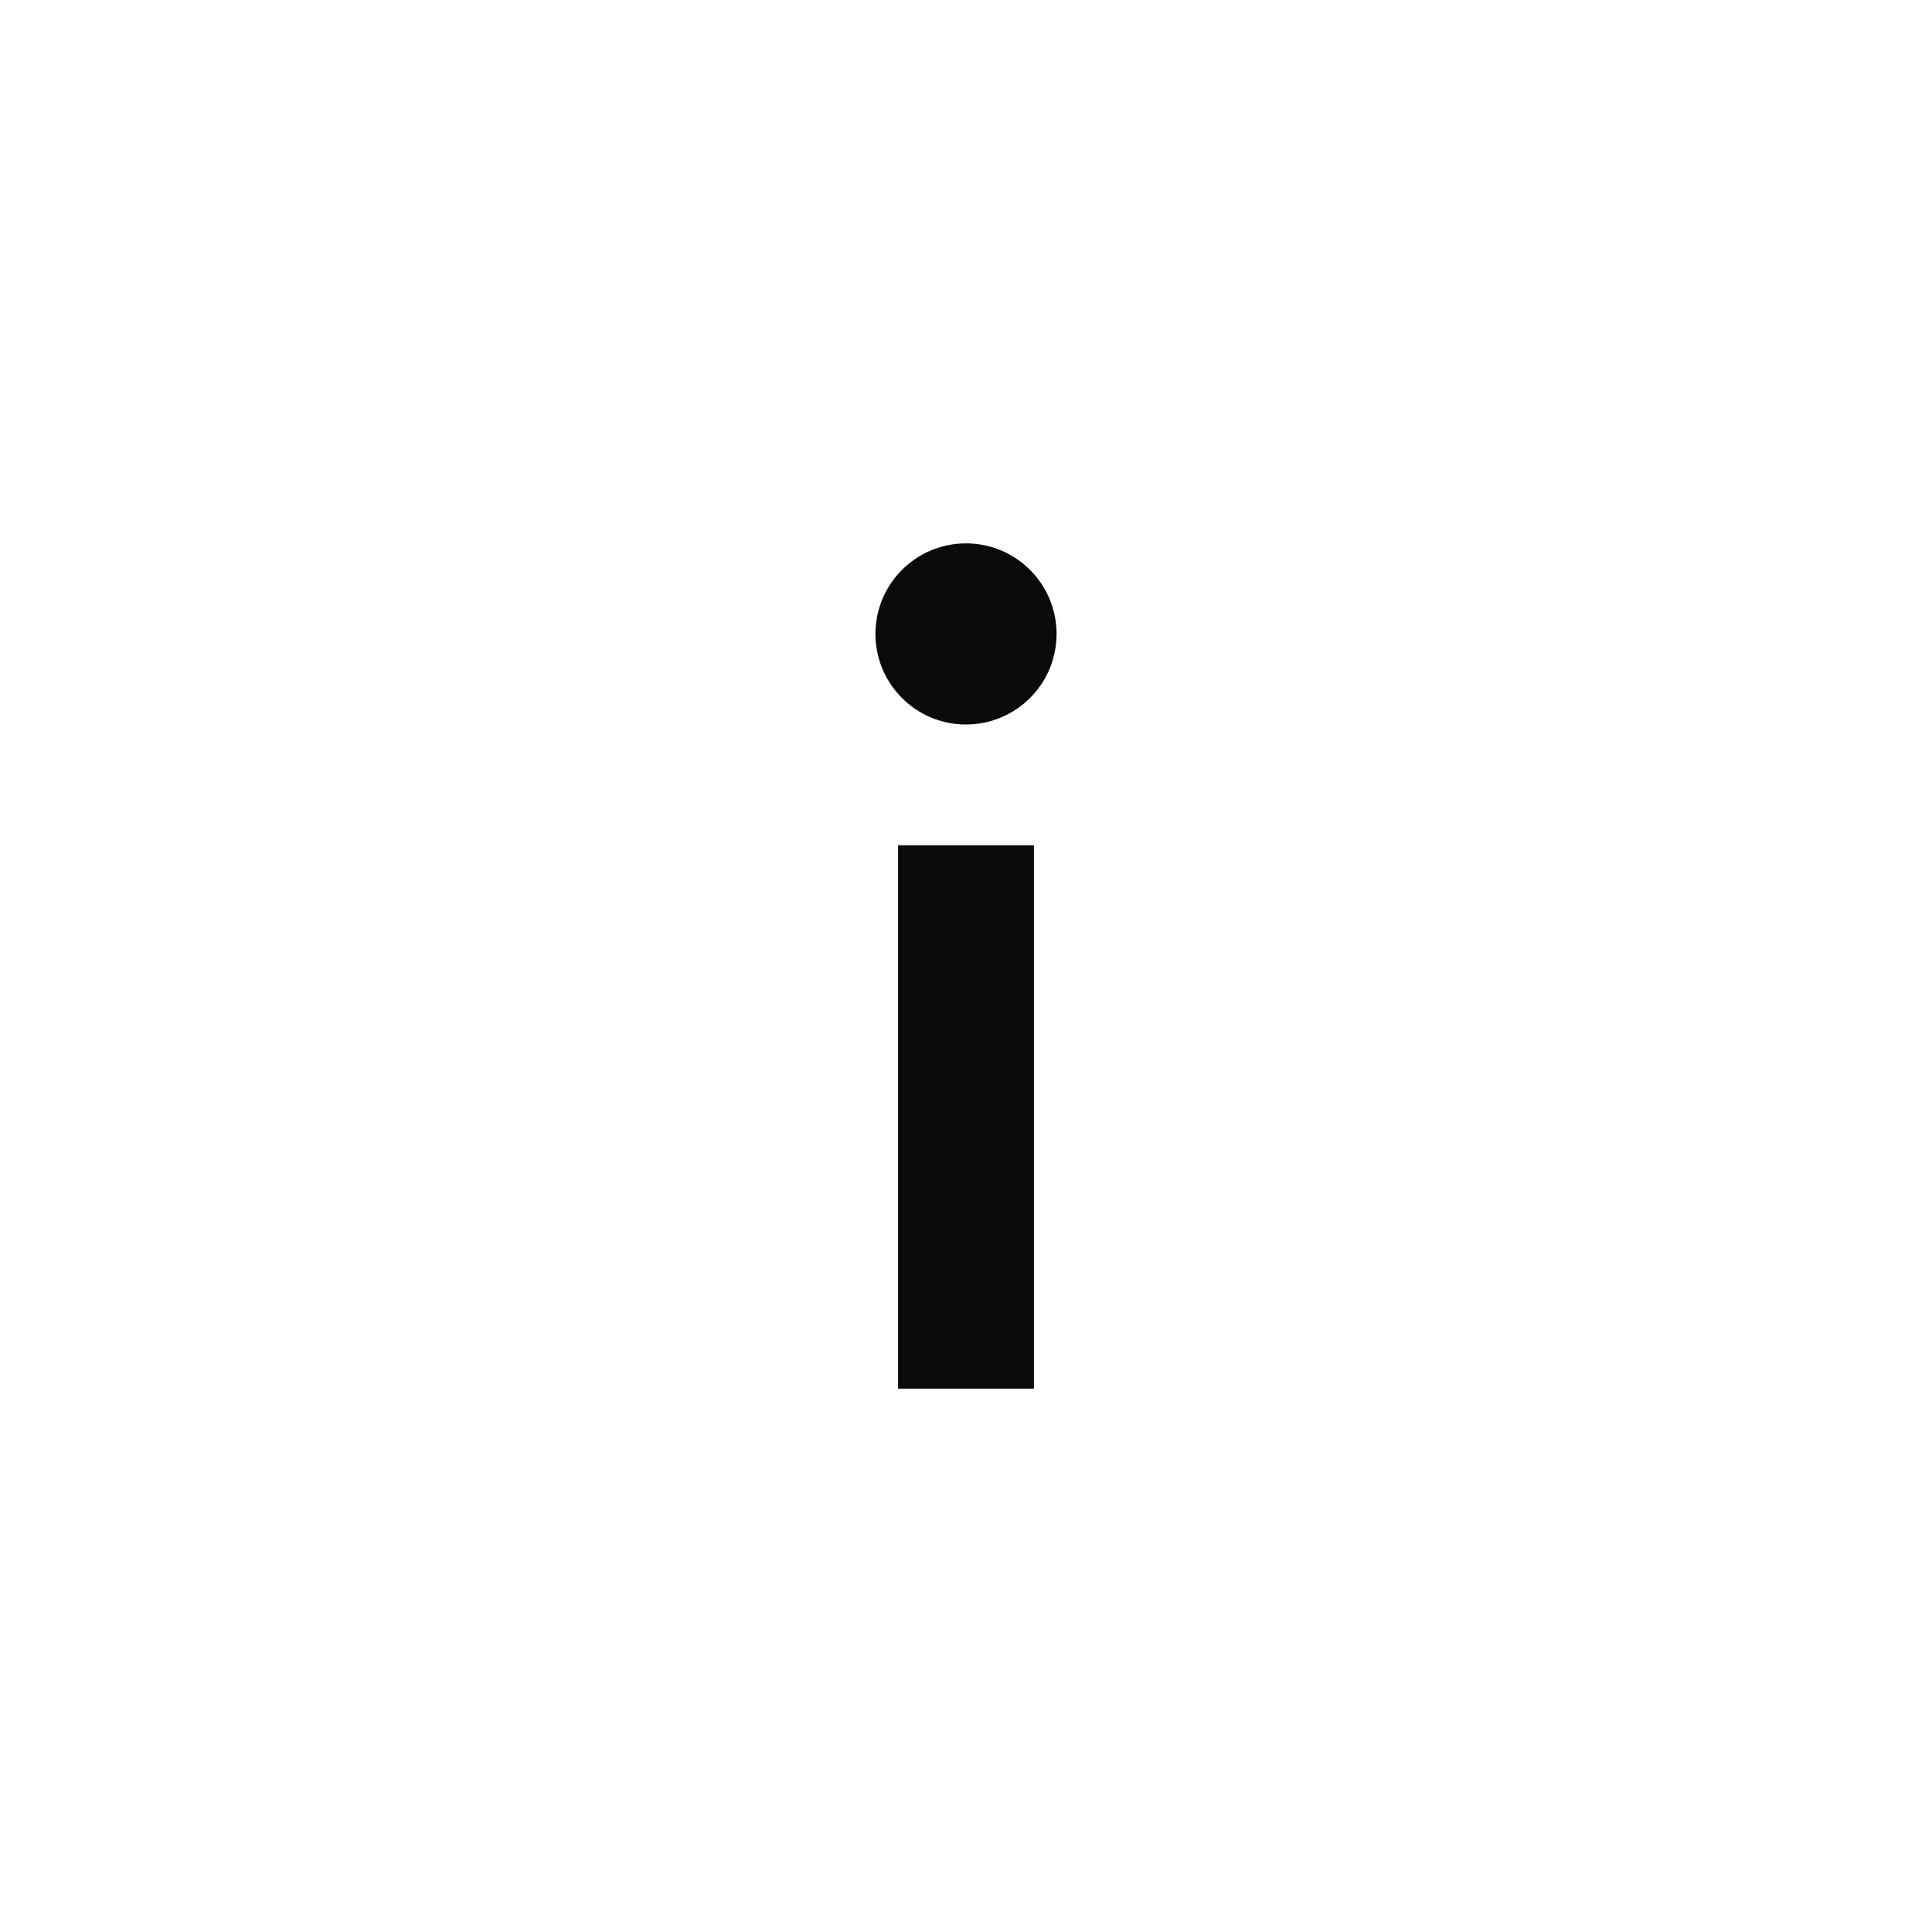
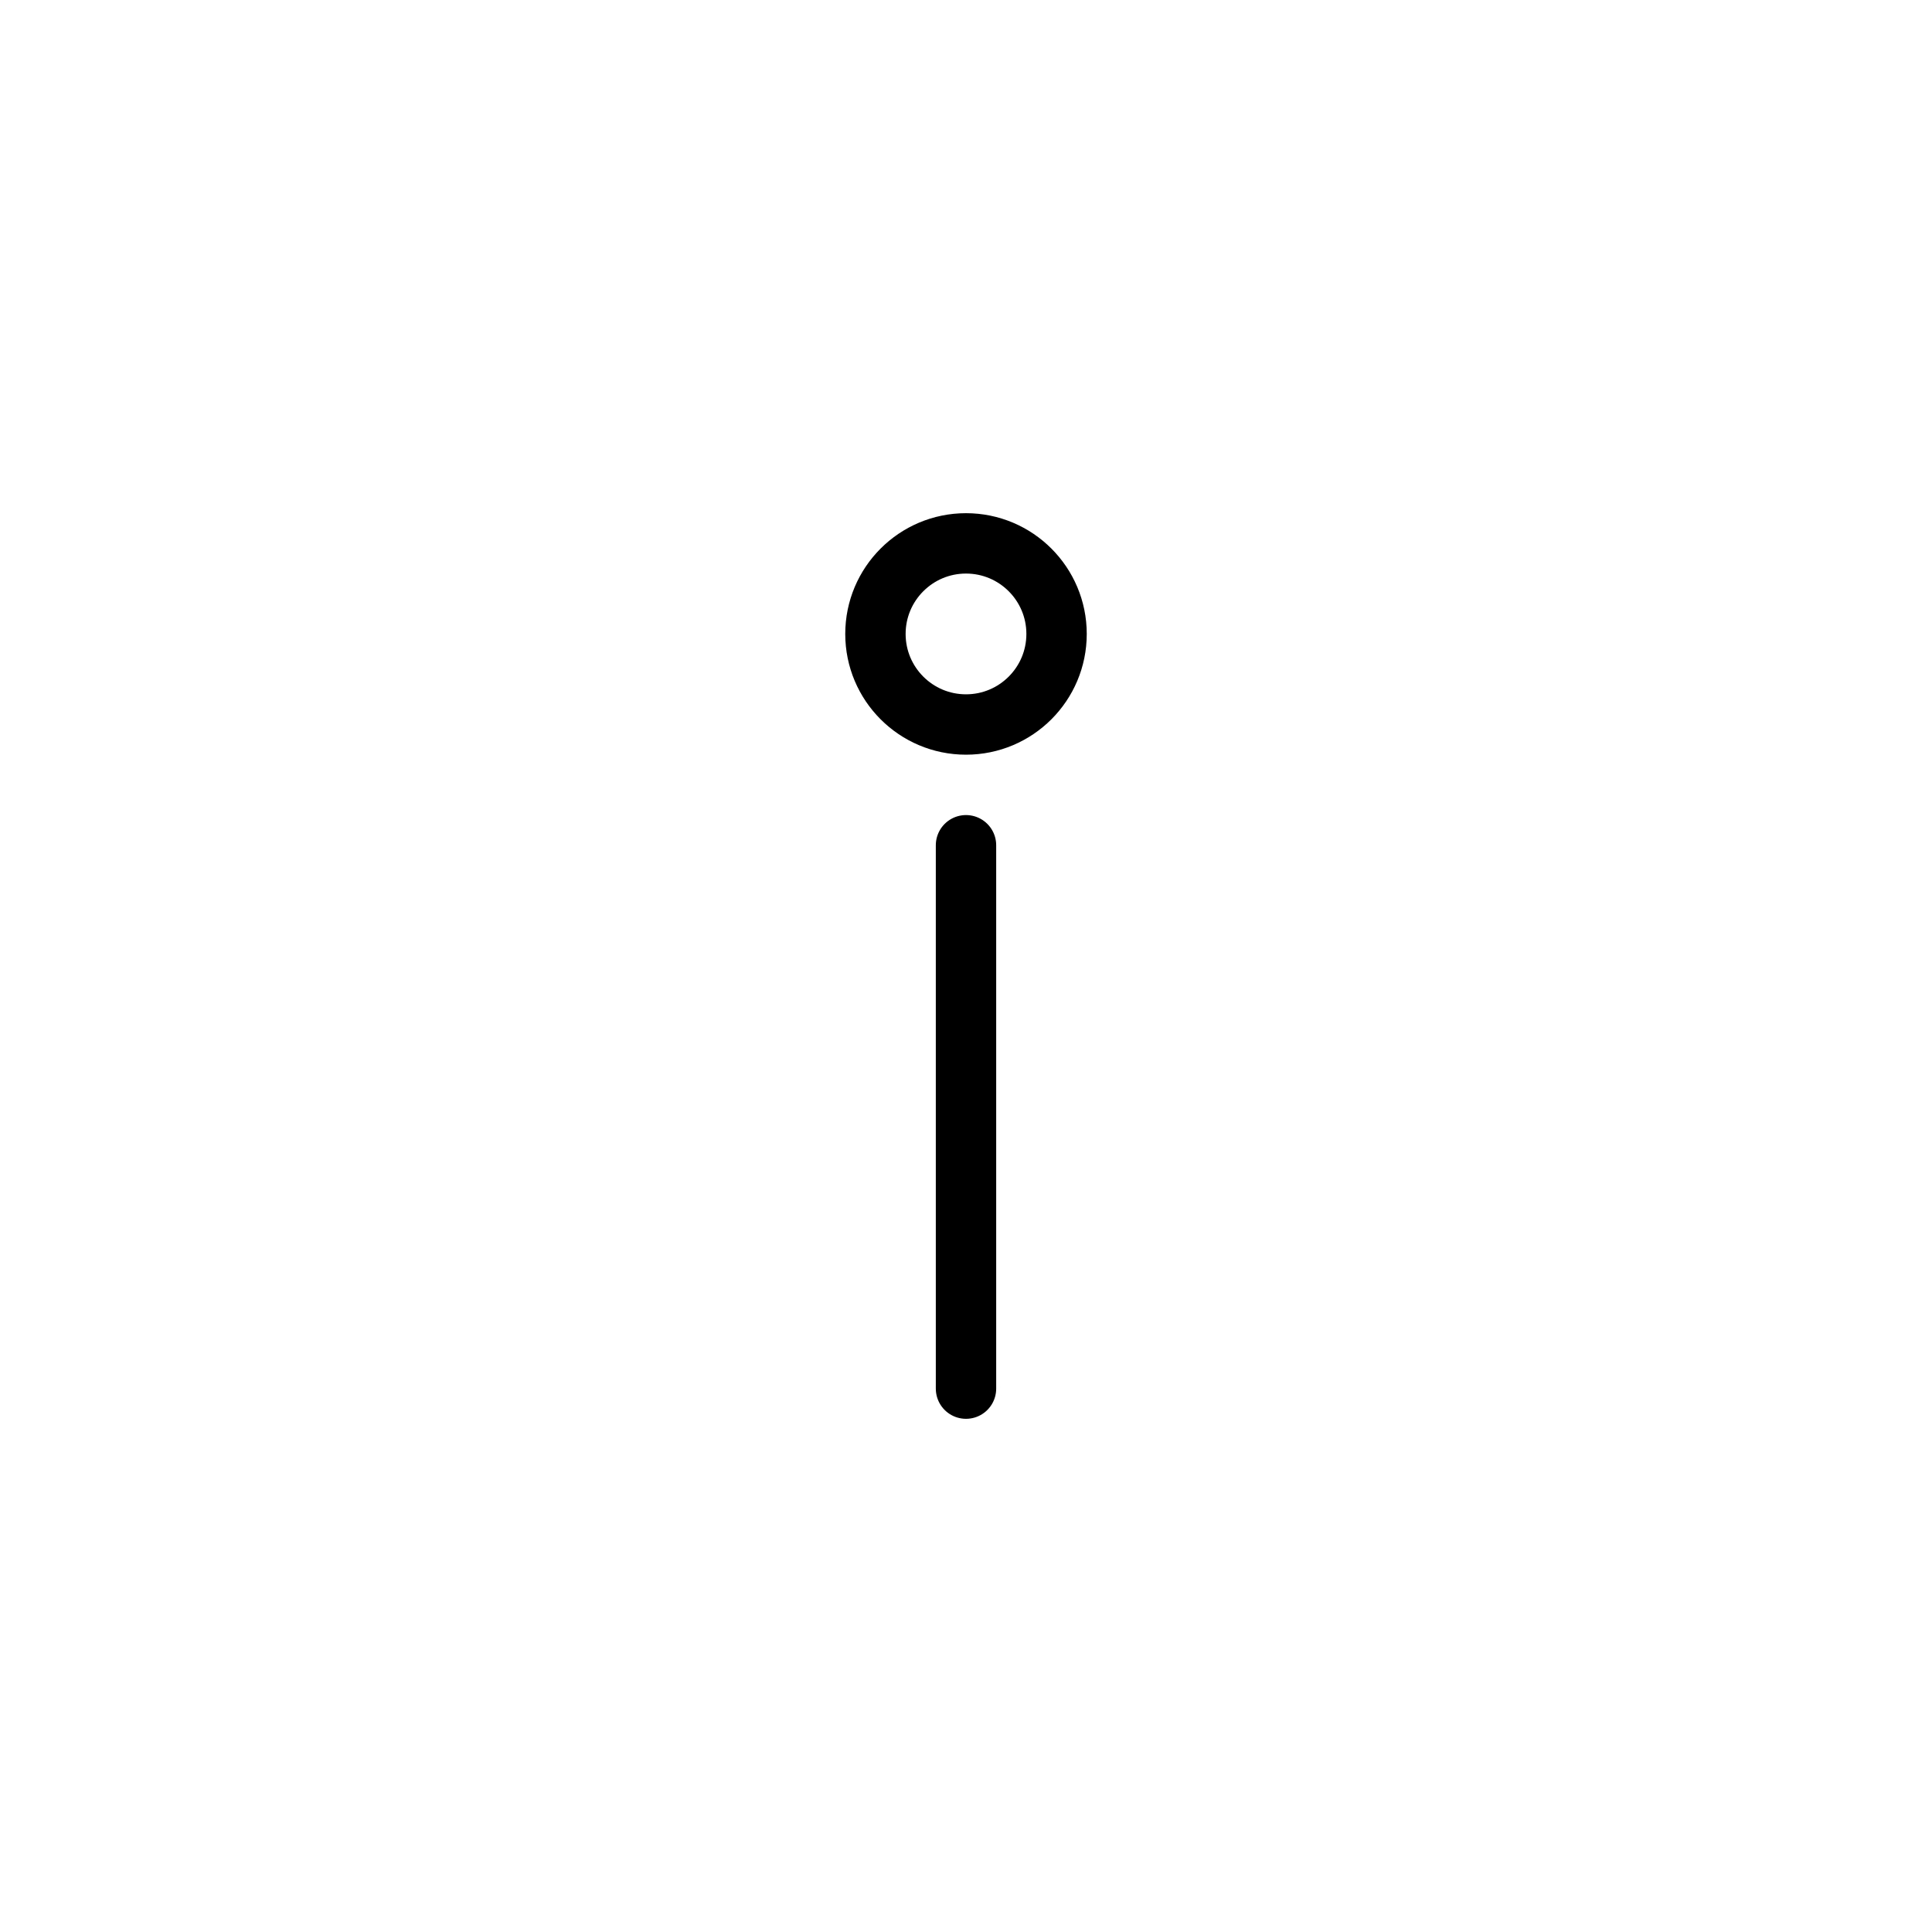
- <svg xmlns="http://www.w3.org/2000/svg" width="32" height="32" viewBox="0 0 32 32" fill="none">
-   <path d="M16 14L16 23" stroke="#0A0A0A" stroke-width="2.25" />
-   <circle cx="16" cy="10.5" r="1.5" transform="rotate(-180 16 10.5)" fill="#0A0A0A" />
+ <svg xmlns="http://www.w3.org/2000/svg" viewBox="0 0 32 32" stroke="currentColor" fill="none" stroke-linecap="round" stroke-linejoin="round">
+   <path d="M16 14L16 23" />
+   <circle cx="16" cy="10.5" r="1.5" transform="rotate(-180 16 10.5)" />
</svg>
